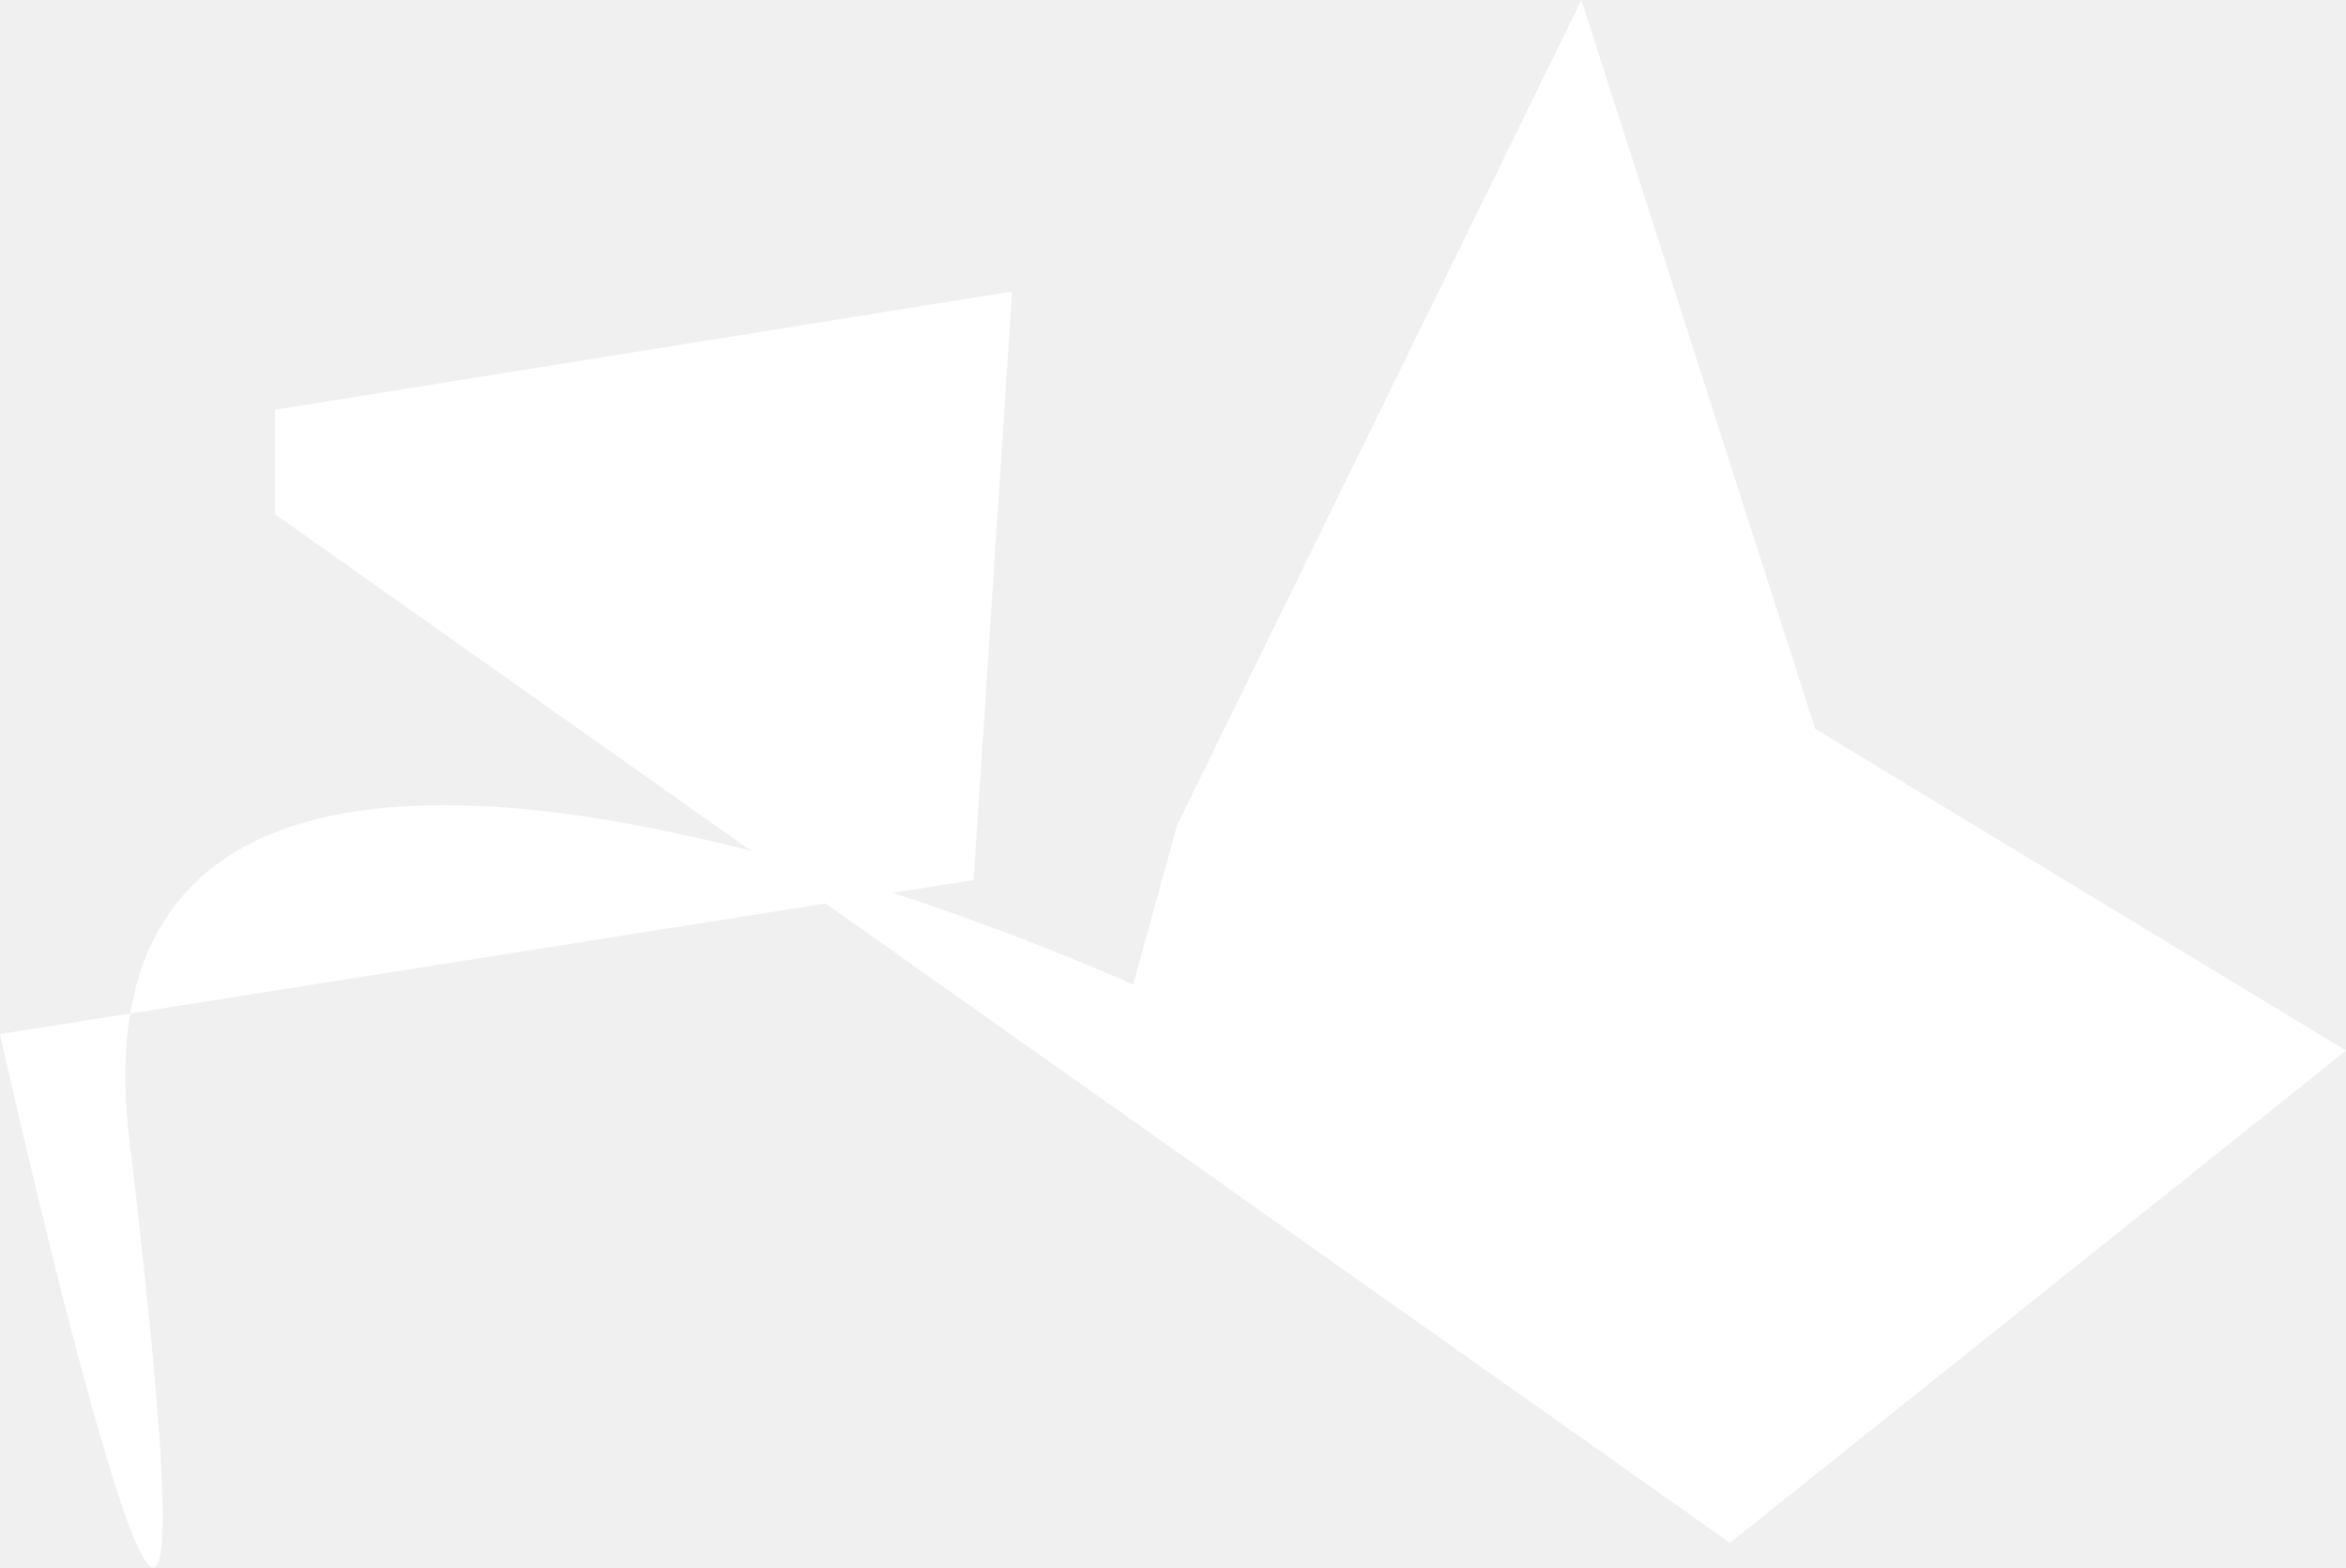
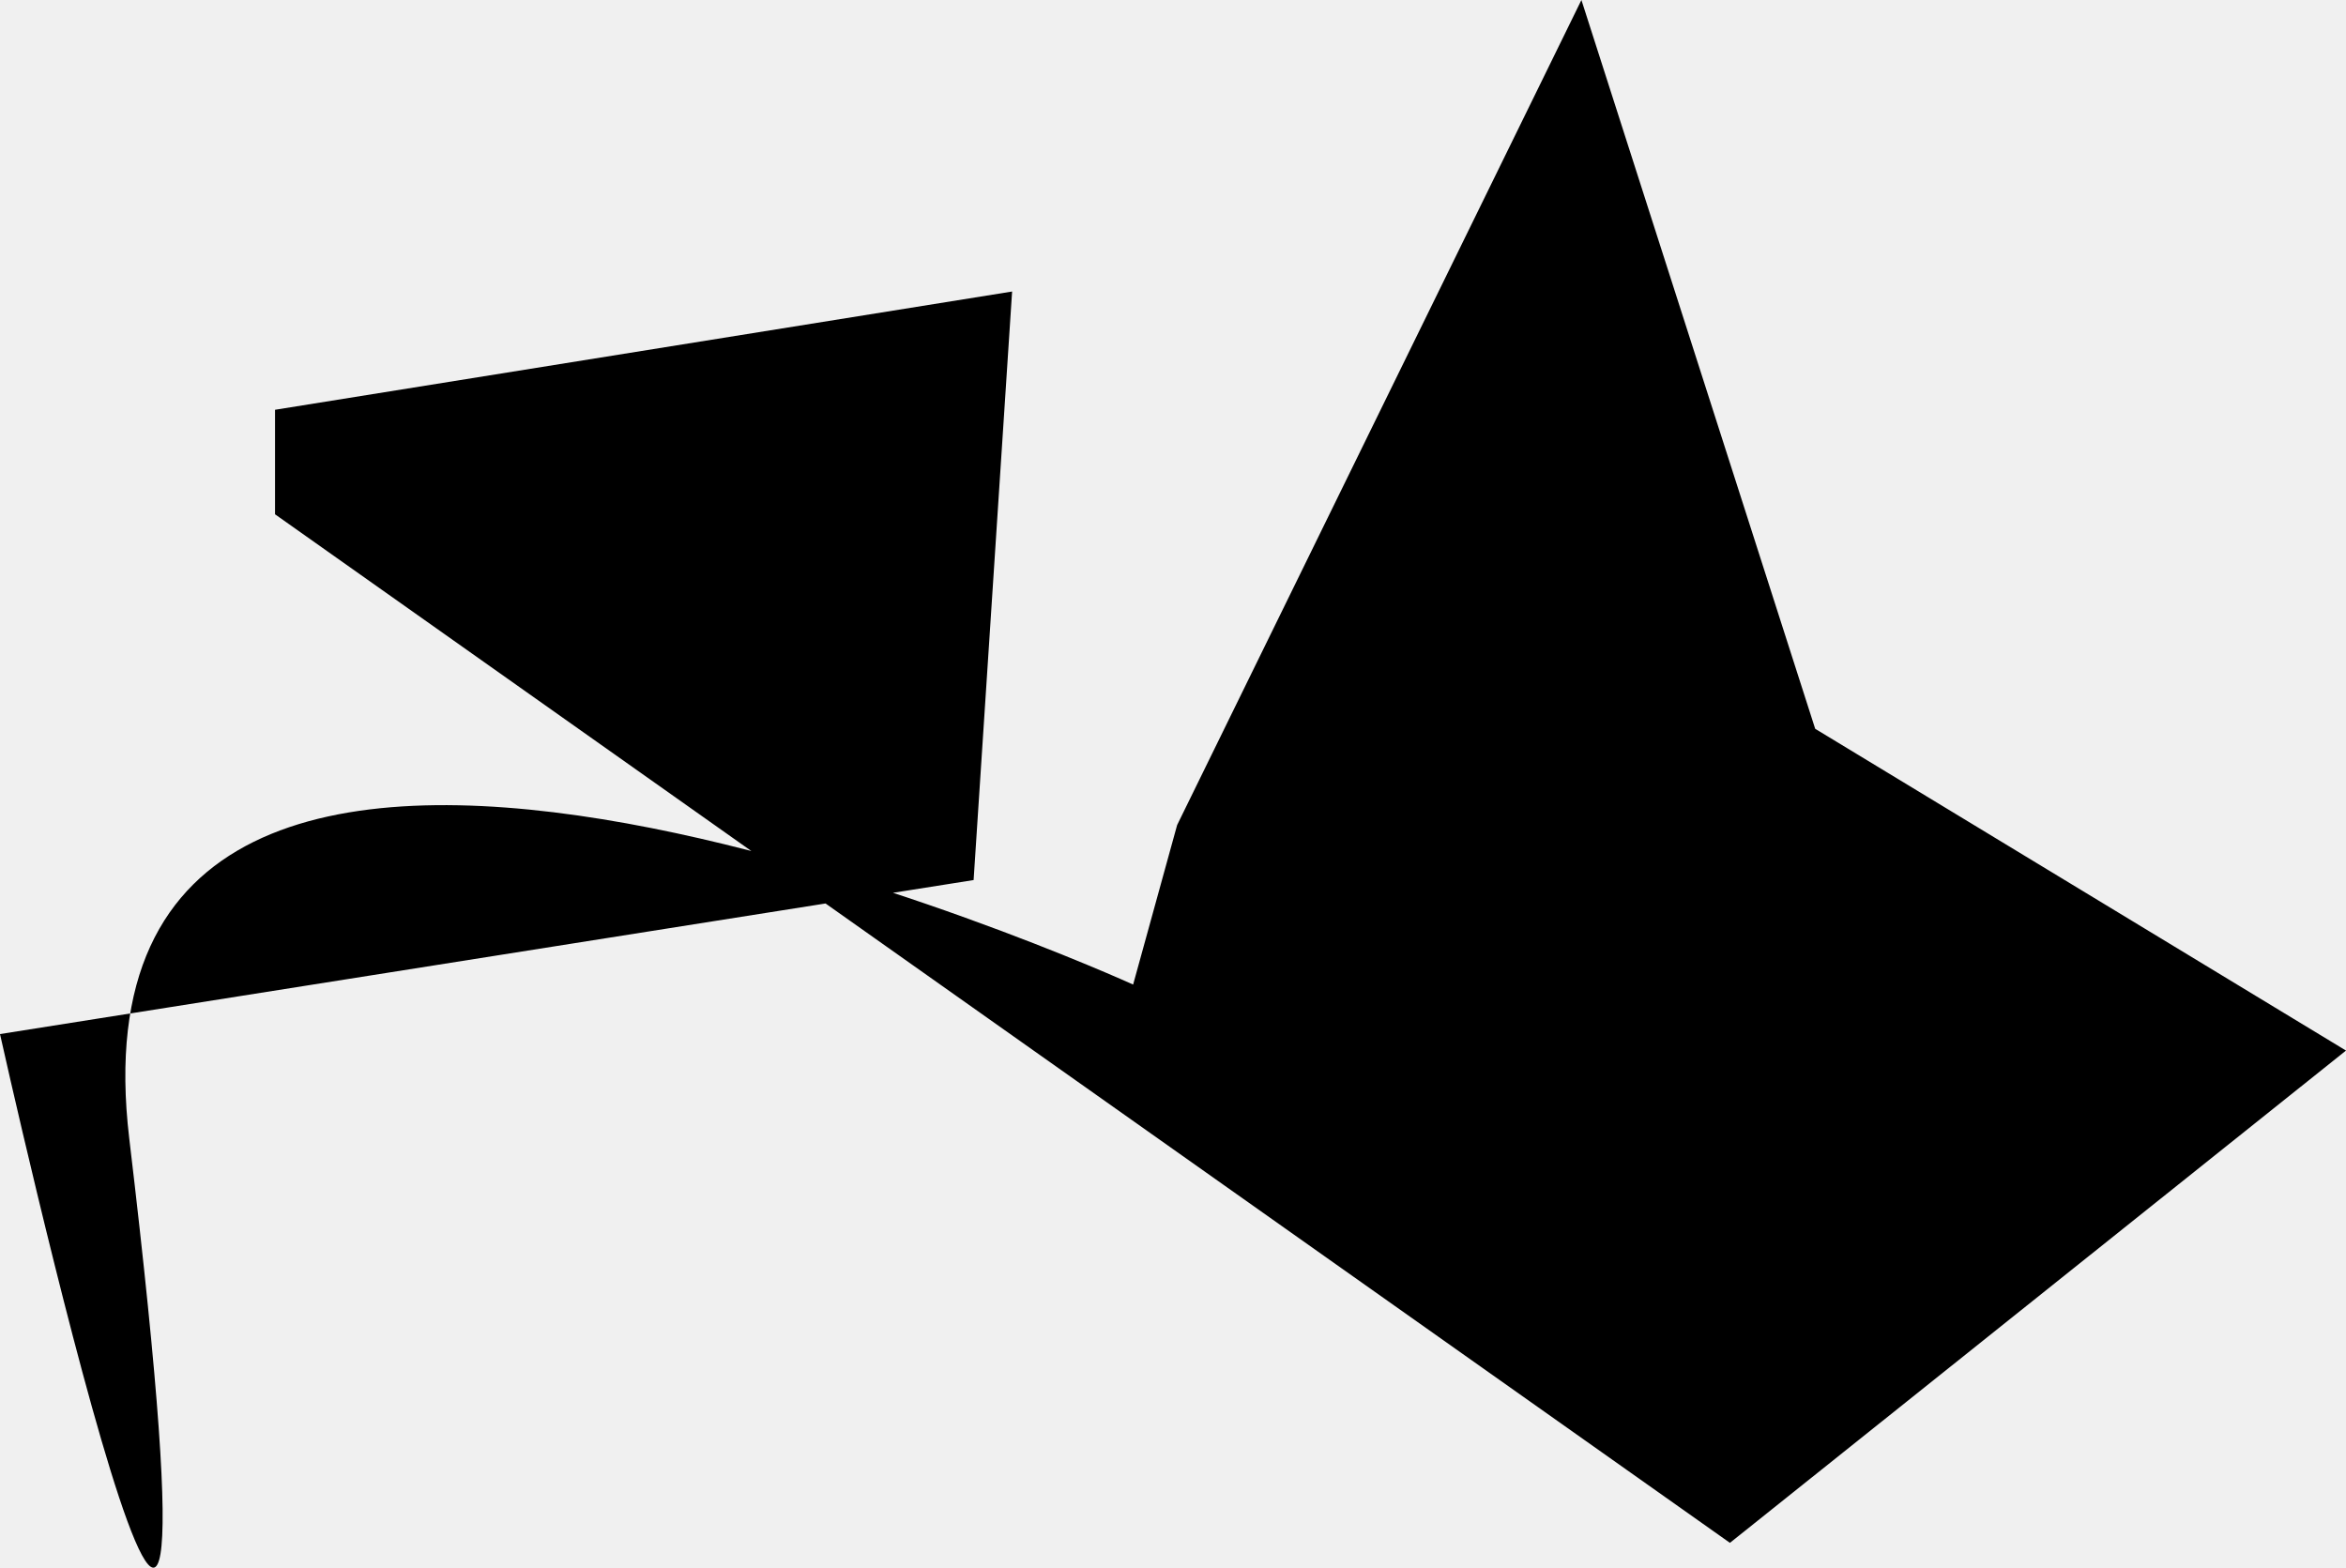
<svg xmlns="http://www.w3.org/2000/svg" viewBox="0 0 853 570.01">
  <defs>
-     <style>.cls-1{fill:#fff;}</style>
+     <style>.cls-1{fill:#000;}</style>
  </defs>
  <g id="レイヤー_2" data-name="レイヤー 2">
    <g id="レイヤー_1-2" data-name="レイヤー 1">
      <path class="cls-1" d="M100,187V149l268-43L354,320,0,376s91.32,410,47,38c-28-235,365-56,365-56l16-58L575,0l85,265L853,382,629,561Z" />
    </g>
  </g>
</svg>
